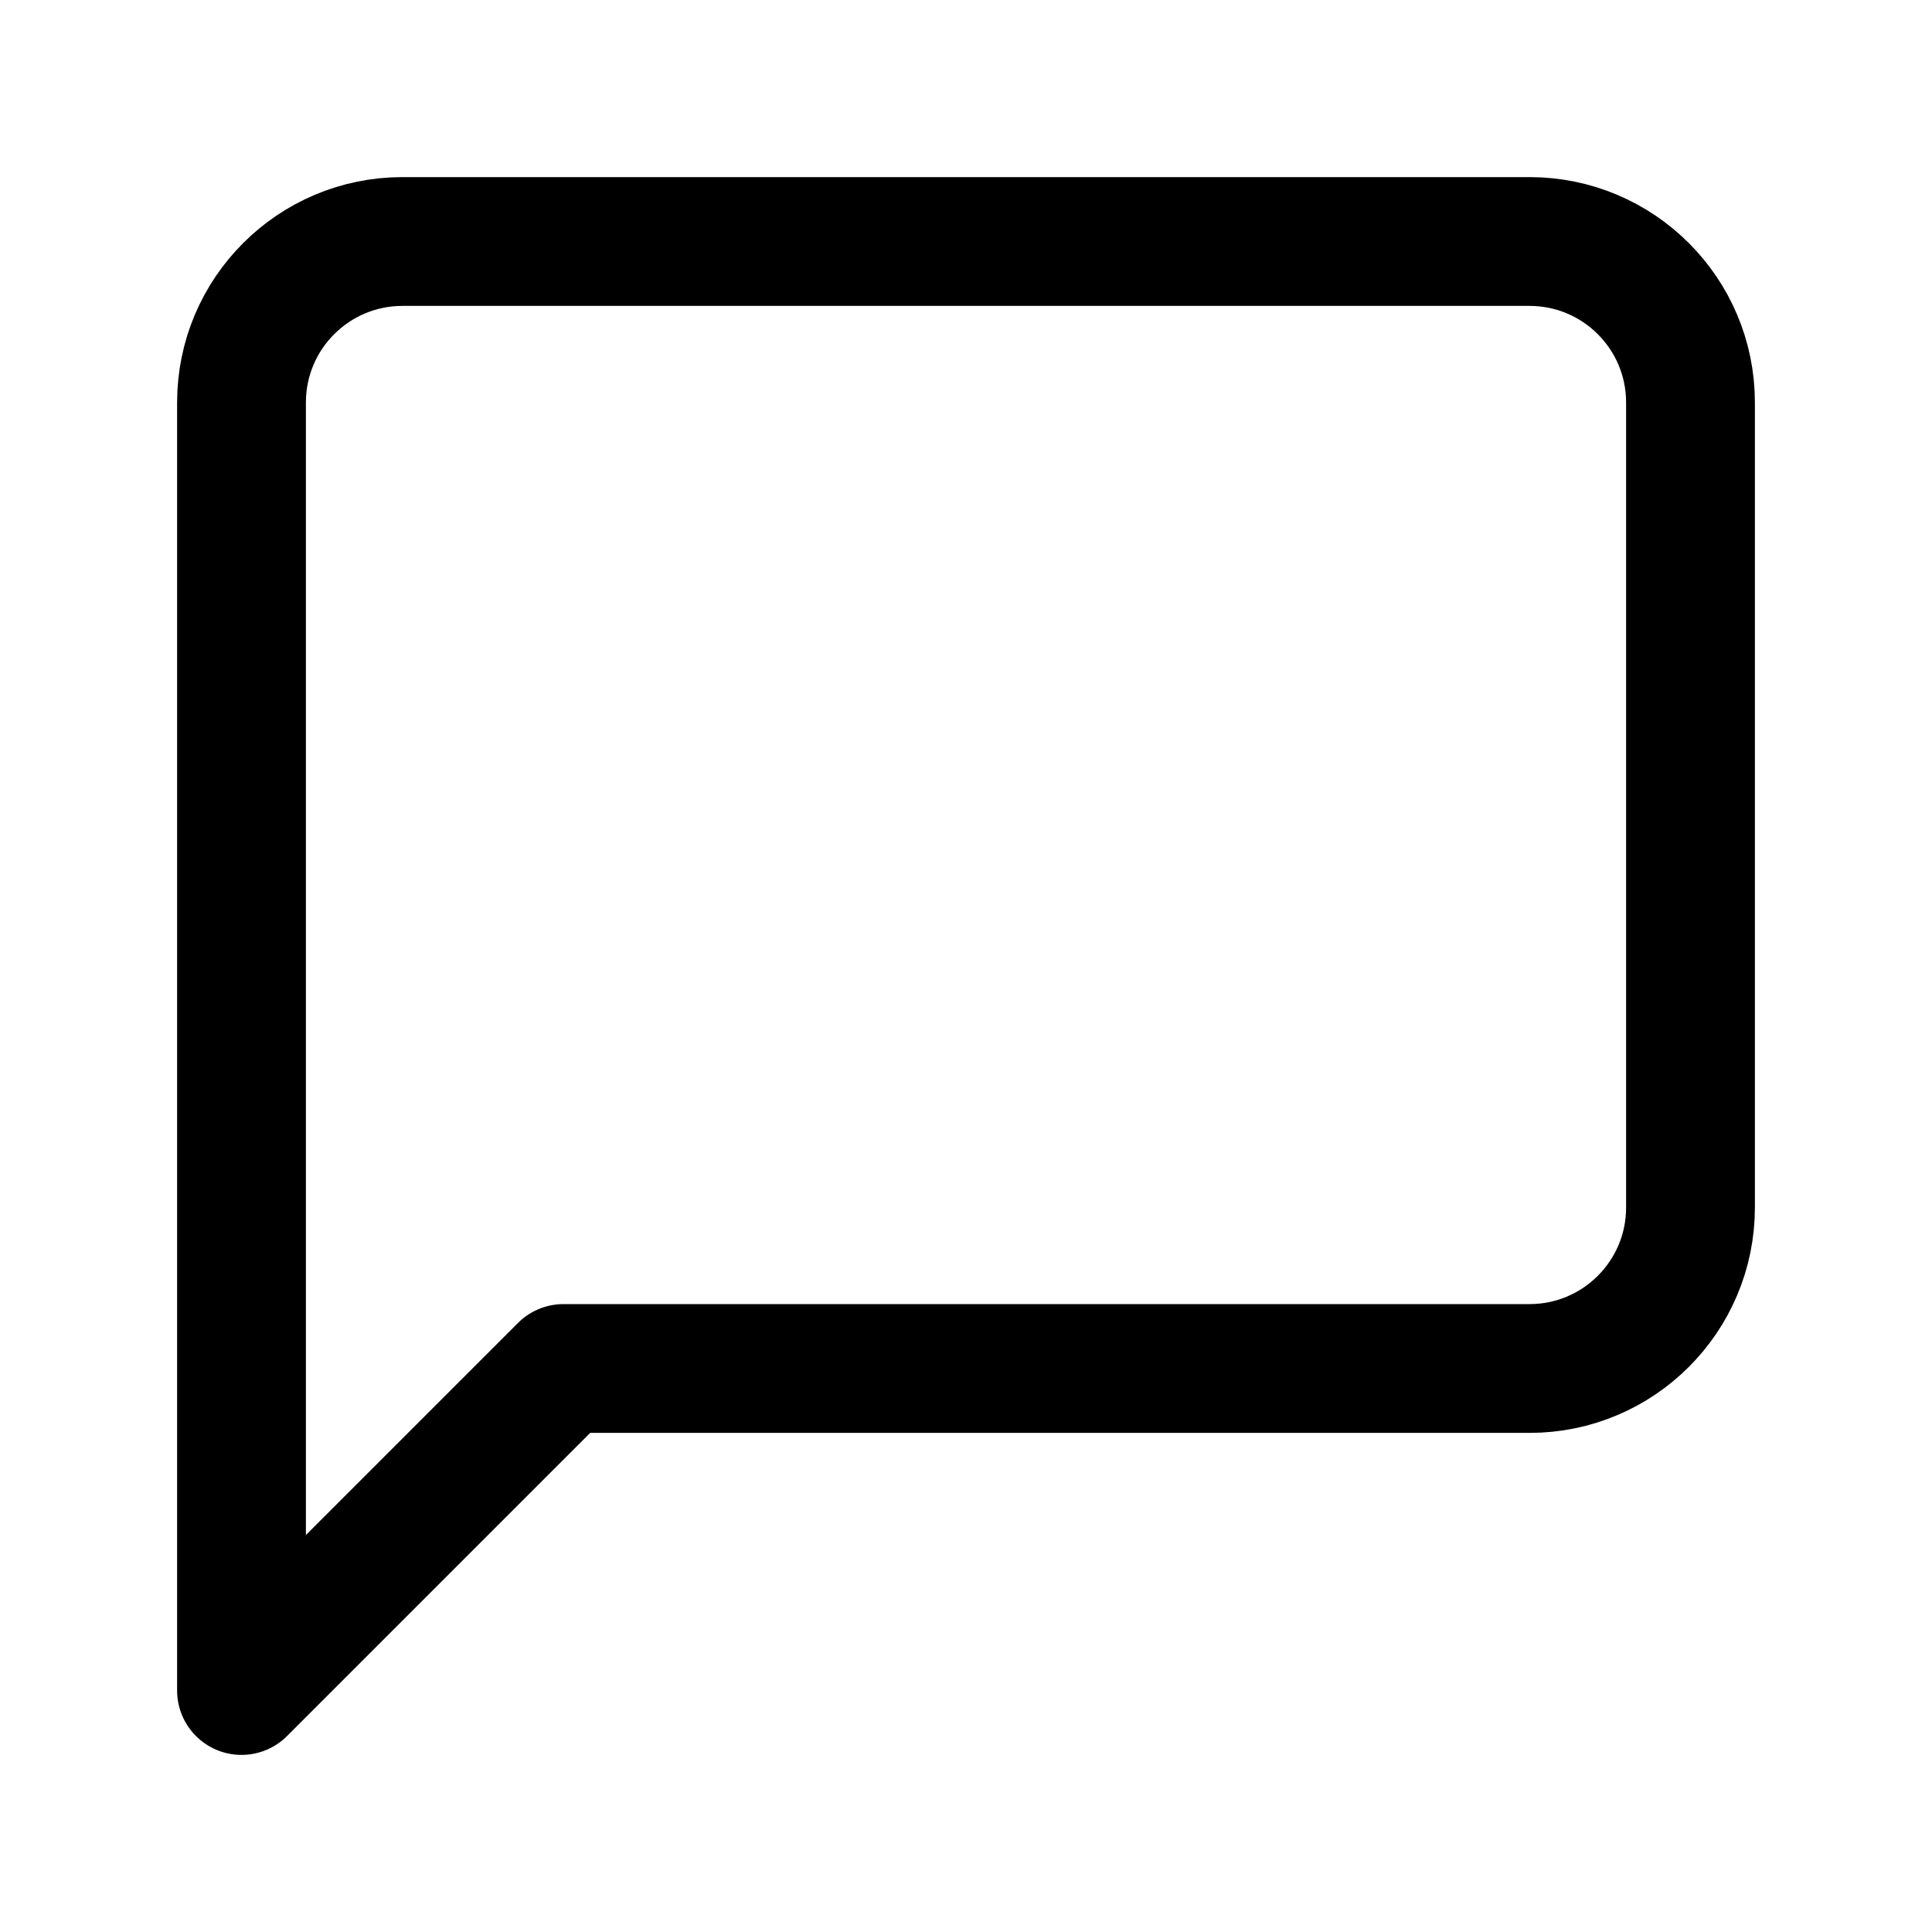
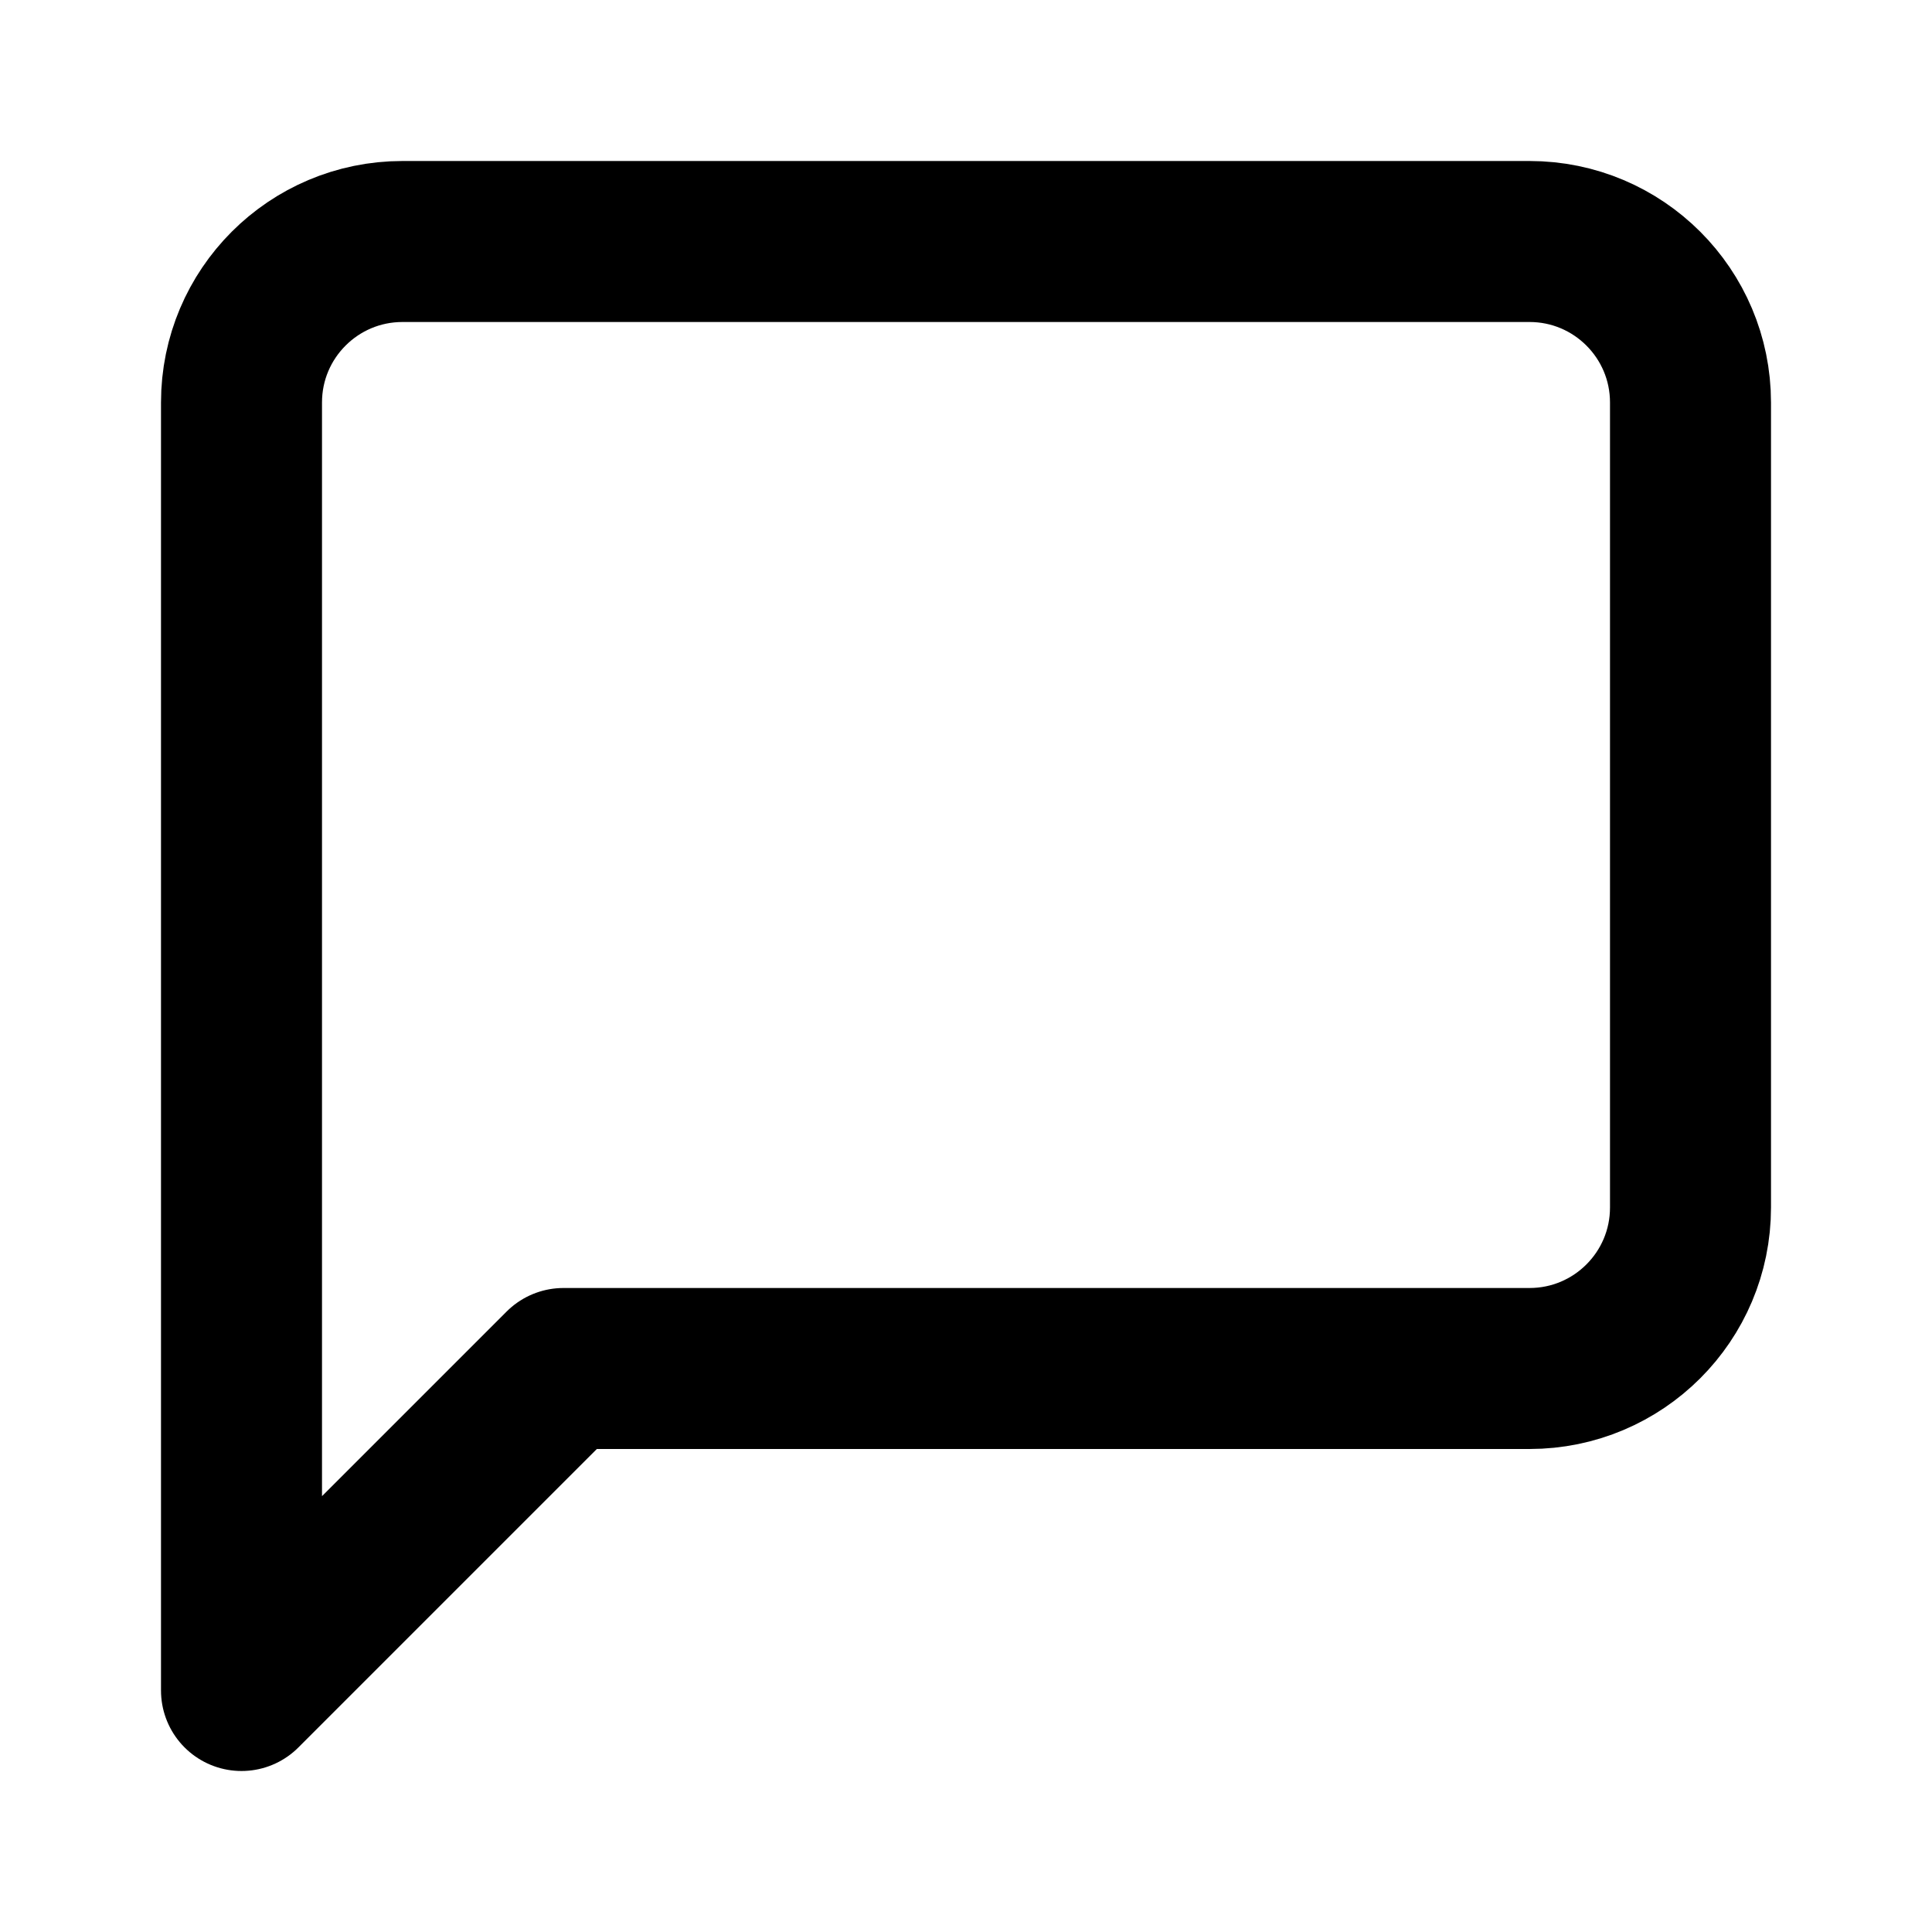
- <svg xmlns="http://www.w3.org/2000/svg" fill="none" stroke="#000" stroke-width="1.6" stroke-linecap="round" stroke-linejoin="round" viewBox="0 0 24 24">
+ <svg xmlns="http://www.w3.org/2000/svg" fill="none" stroke="#000" stroke-width="2" stroke-linecap="round" stroke-linejoin="round" viewBox="0 0 24 24">
  <path d="M21 15a2 2 0 0 1-2 2H7l-4 4V5a2 2 0 0 1 2-2h14a2 2 0 0 1 2 2z" />
</svg>
